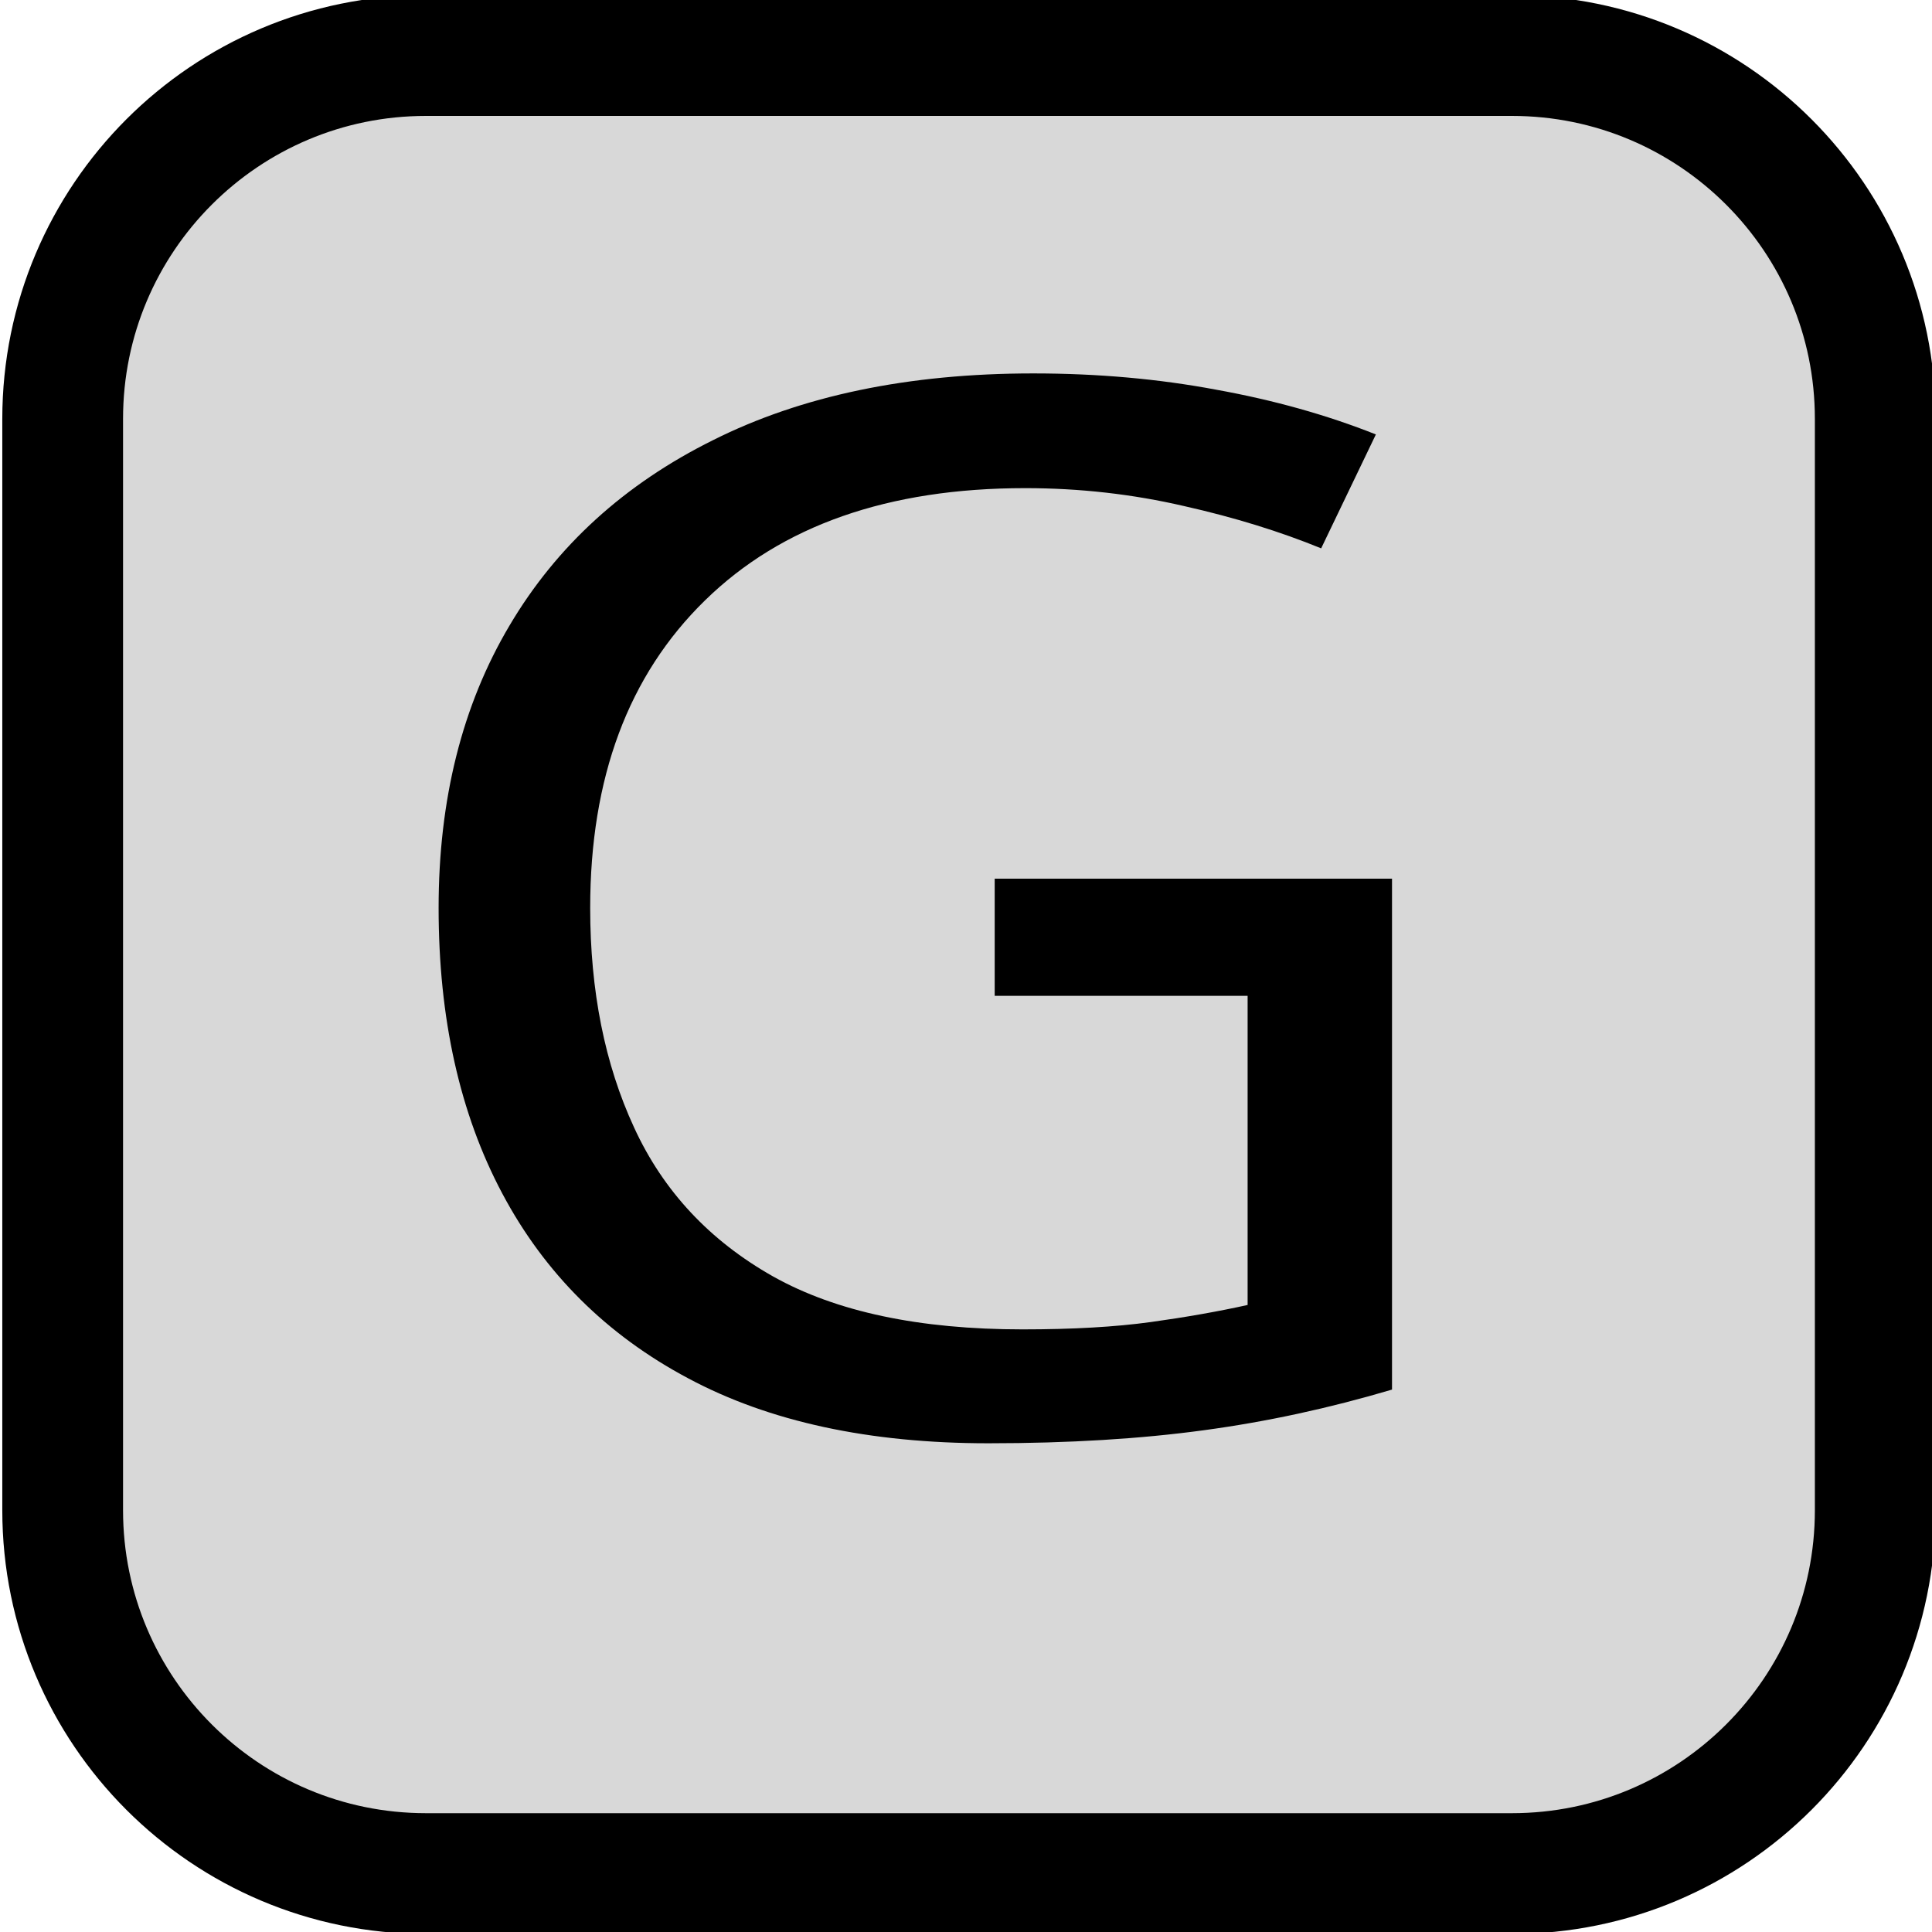
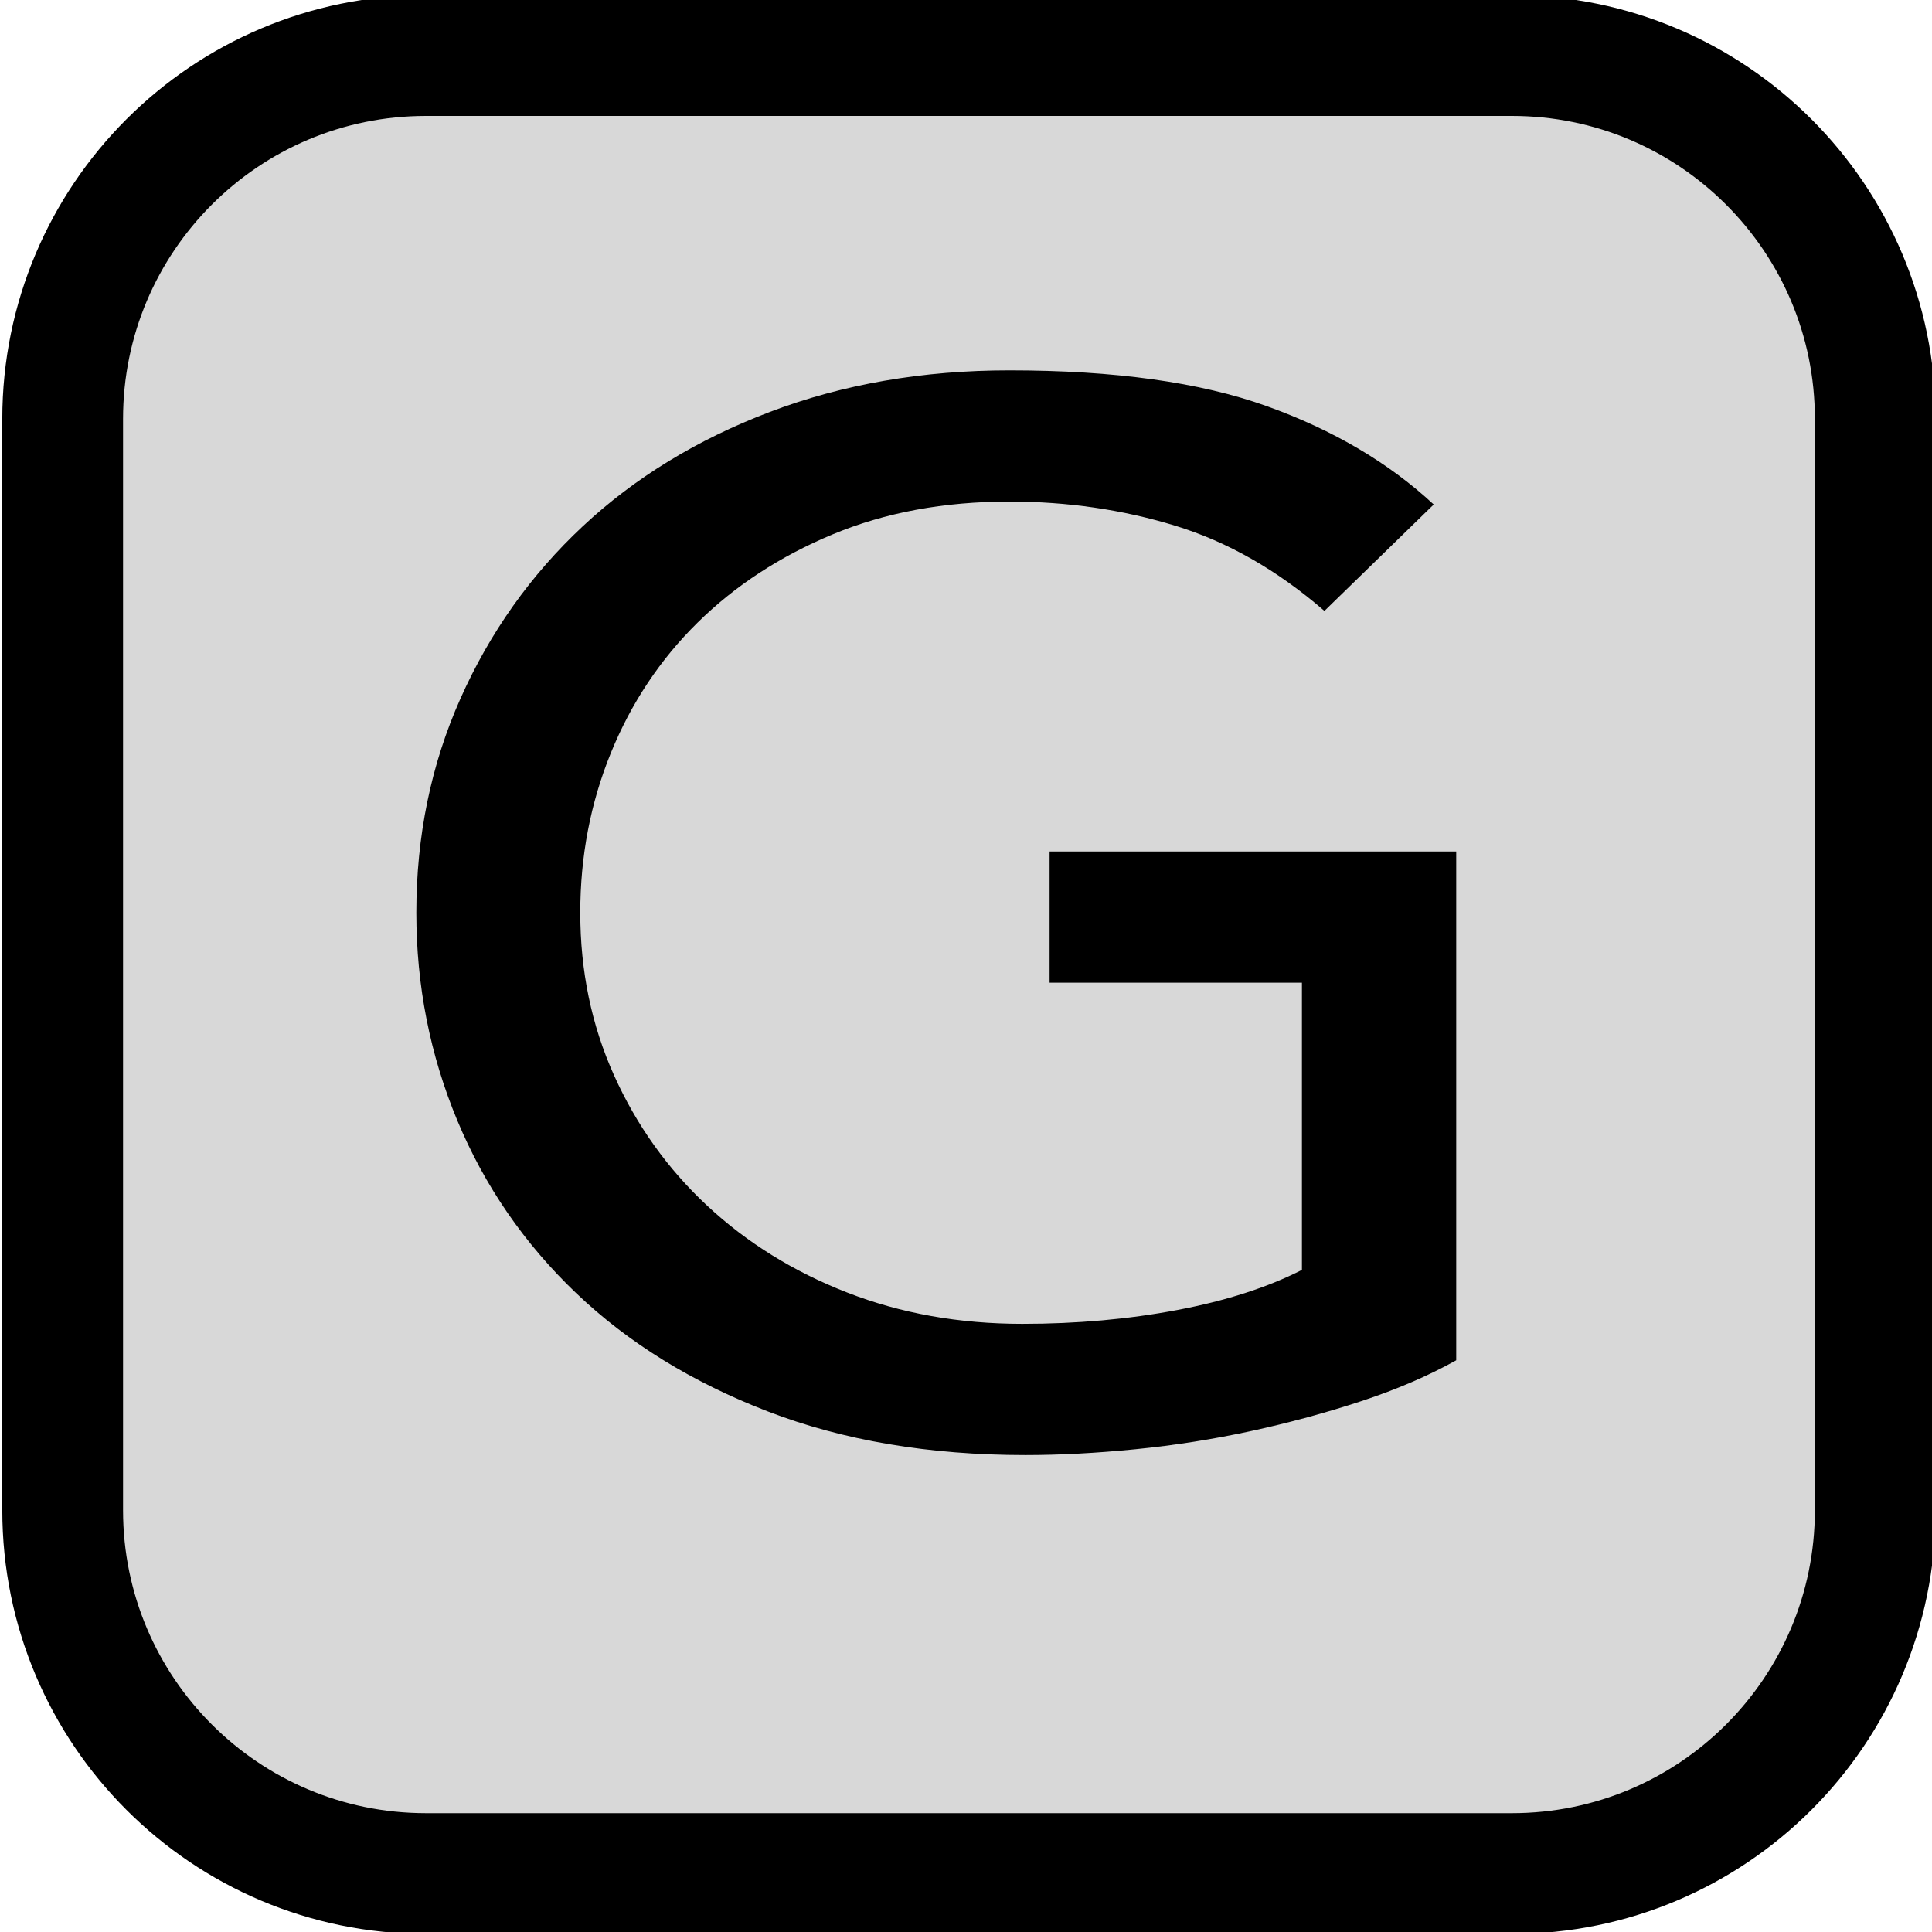
<svg xmlns="http://www.w3.org/2000/svg" fill="currentColor" class="bi bi-1-square" viewBox="0 0 16 16">
  <rect x="0.519" y="0.46" width="15.011" height="15.056" style="fill: rgb(216, 216, 216); stroke: rgb(0, 0, 0);" rx="3.009" ry="3.009" />
-   <text style="fill: rgb(0, 0, 0); font-family: Avenir; font-size: 28px; font-weight: 500; white-space: pre;" transform="matrix(0.475379, 0, 0, 0.431214, 4.091048, 4.527668)" x="-2.669" y="16.941">G</text>
+   <path d="M 16.763 5.853 L 16.763 15.625 Q 16.035 16.073 15.111 16.409 Q 14.187 16.745 13.193 16.983 Q 12.199 17.221 11.177 17.333 Q 10.155 17.445 9.259 17.445 Q 6.739 17.445 4.765 16.605 Q 2.791 15.765 1.433 14.337 Q 0.075 12.909 -0.639 11.019 Q -1.353 9.129 -1.353 7.029 Q -1.353 4.817 -0.583 2.913 Q 0.187 1.009 1.545 -0.391 Q 2.903 -1.791 4.807 -2.589 Q 6.711 -3.387 8.979 -3.387 Q 11.723 -3.387 13.459 -2.701 Q 15.195 -2.015 16.371 -0.811 L 14.467 1.233 Q 13.235 0.057 11.863 -0.405 Q 10.491 -0.867 8.979 -0.867 Q 7.271 -0.867 5.899 -0.237 Q 4.527 0.393 3.547 1.457 Q 2.567 2.521 2.035 3.963 Q 1.503 5.405 1.503 7.029 Q 1.503 8.709 2.091 10.151 Q 2.679 11.593 3.715 12.657 Q 4.751 13.721 6.151 14.323 Q 7.551 14.925 9.203 14.925 Q 10.631 14.925 11.905 14.659 Q 13.179 14.393 14.075 13.889 L 14.075 8.373 L 9.679 8.373 L 9.679 5.853 Z" transform="matrix(0.475379, 0, 0, 0.431214, 4.091048, 4.527668)" style="fill: rgb(0, 0, 0); text-wrap-mode: nowrap;" />
</svg>
